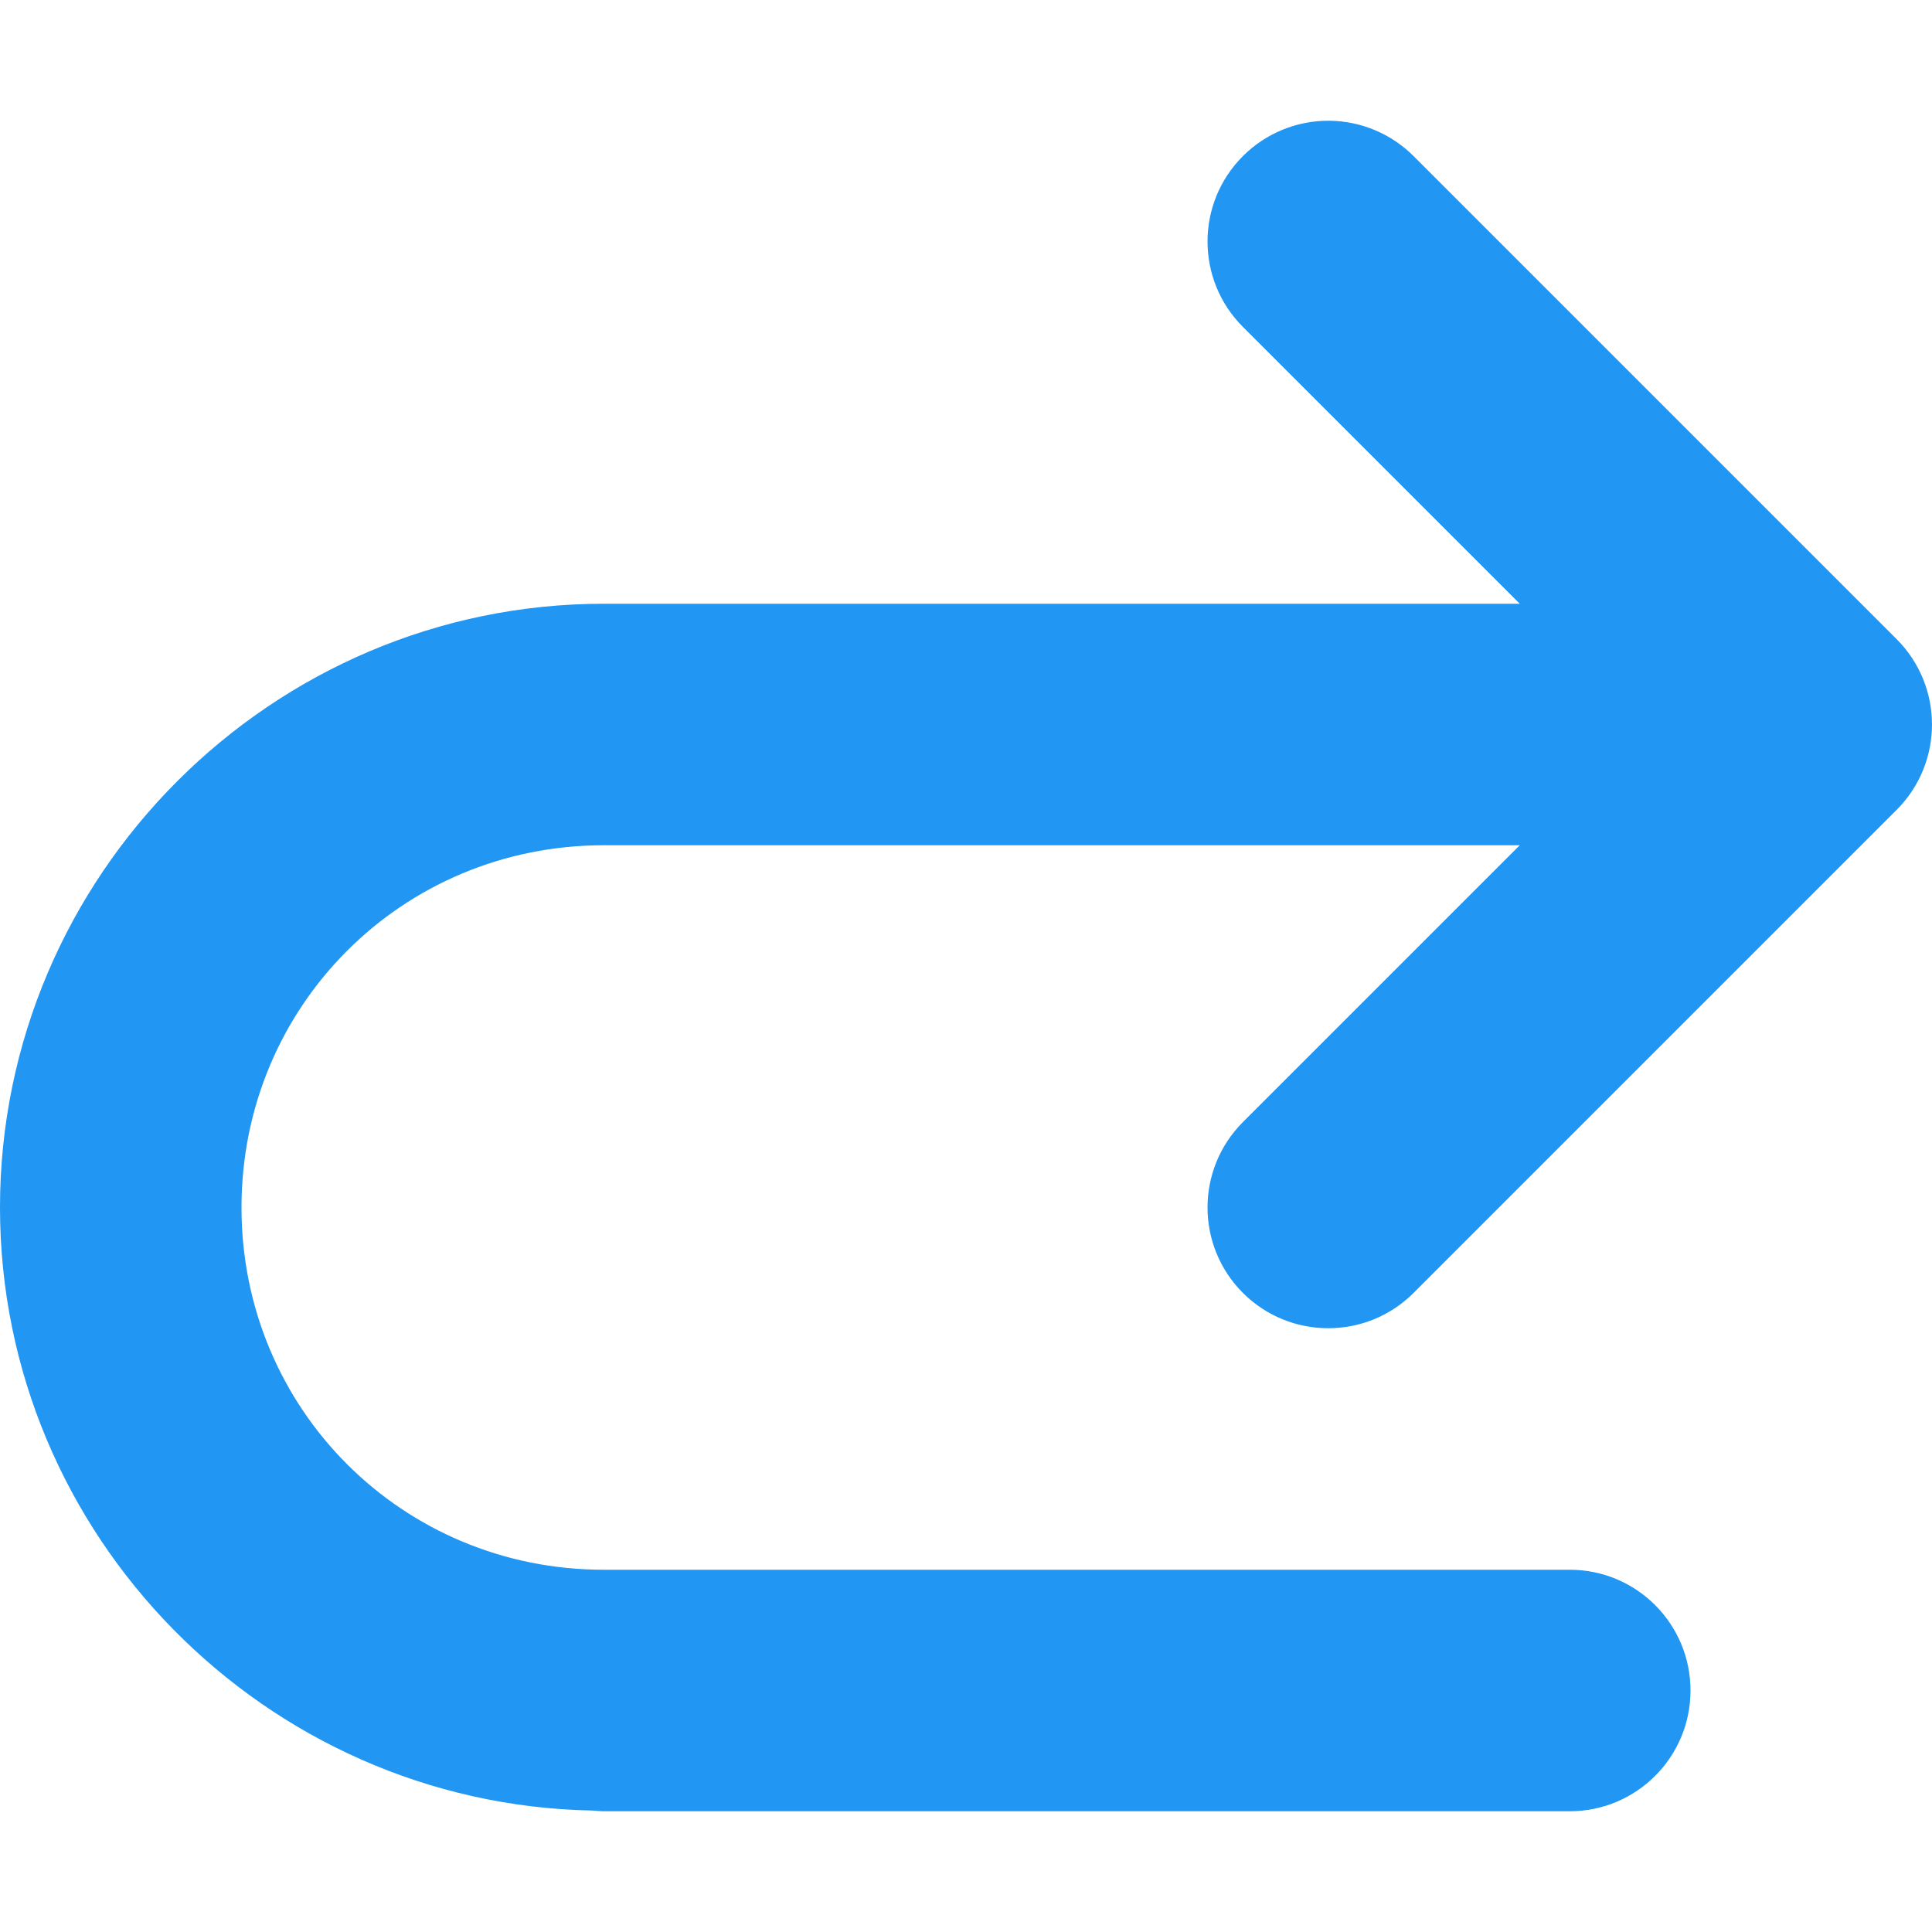
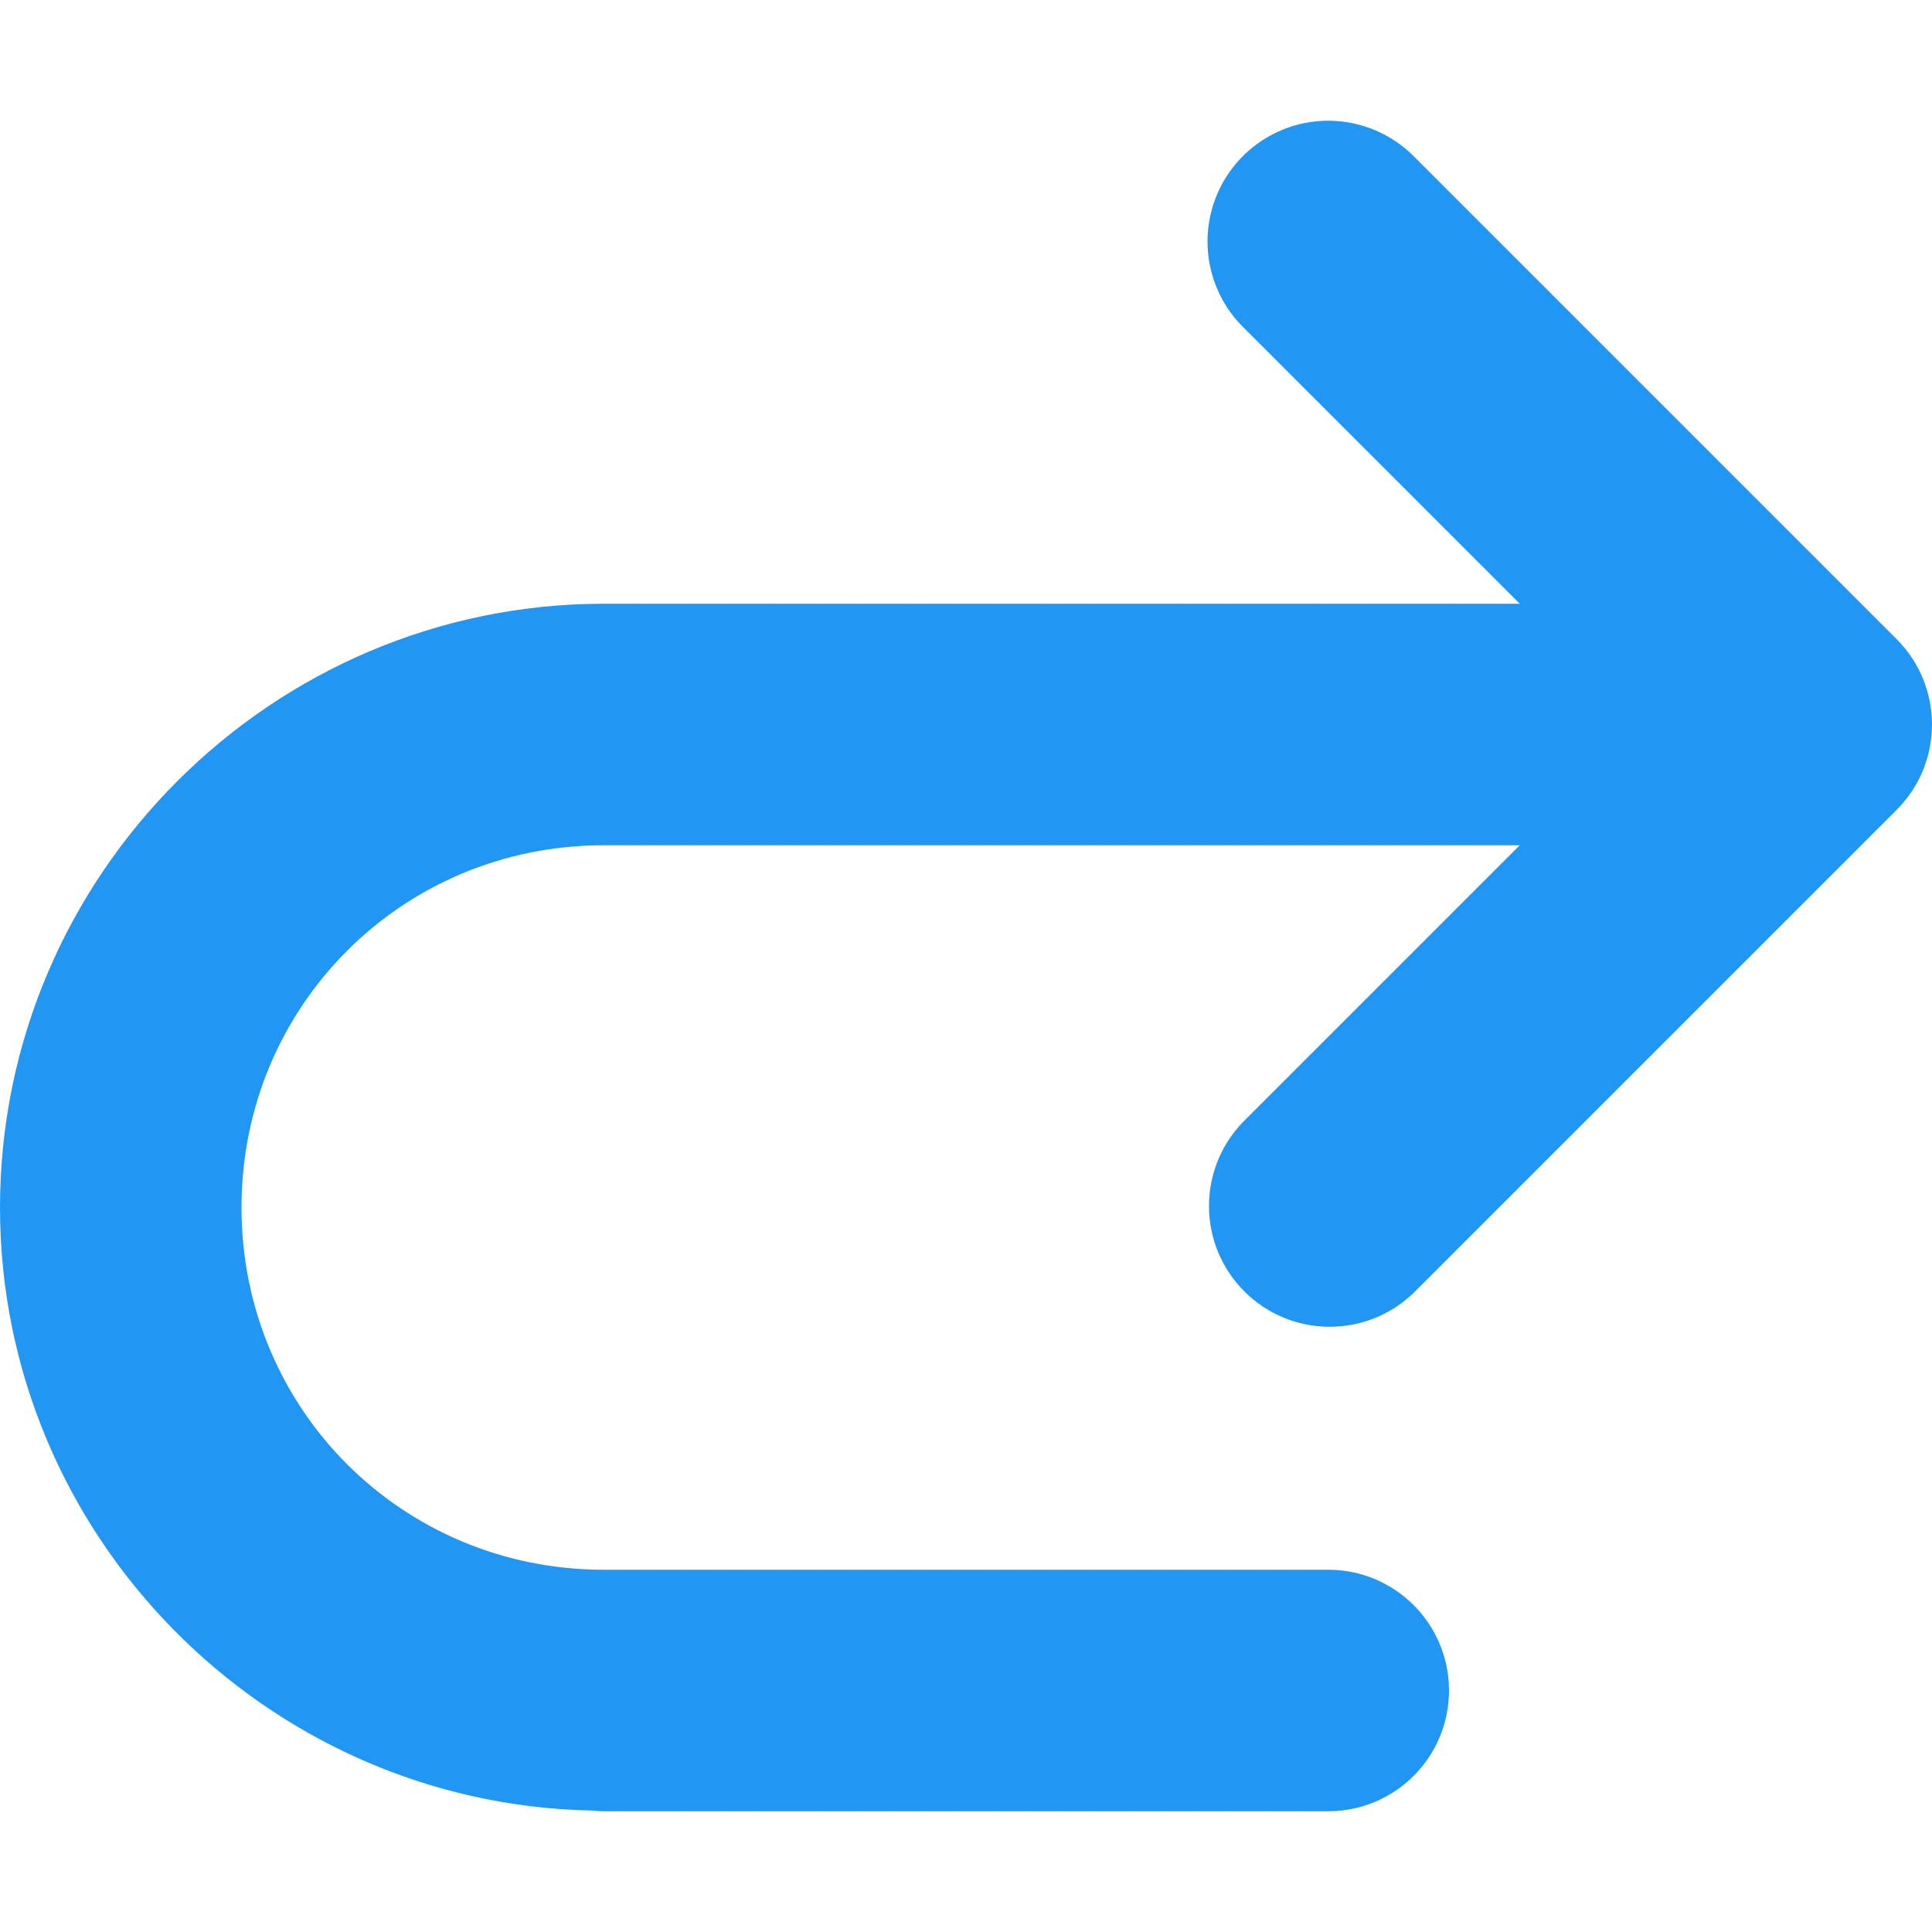
- <svg xmlns="http://www.w3.org/2000/svg" width="16" height="16">
-   <path d="M11.014 1a1 1 0 0 1 .693.293l4 4a1 1 0 0 1 0 1.414l-4 4a1 1 0 0 1-1.414 0 1 1 0 0 1 0-1.414L12.586 7H5c-1.669 0-3 1.331-3 3s1.331 3 3 3h8a1 1 0 0 1 1 1 1 1 0 0 1-1 1H5c-.033 0-.066-.005-.1-.006C2.197 14.94 0 12.716 0 10c0-2.75 2.25-5 5-5h7.586l-2.293-2.293a1 1 0 0 1 0-1.414 1 1 0 0 1 .72-.293z" style="line-height:normal;font-variant-ligatures:normal;font-variant-position:normal;font-variant-caps:normal;font-variant-numeric:normal;font-variant-alternates:normal;font-variant-east-asian:normal;font-feature-settings:normal;font-variation-settings:normal;text-indent:0;text-align:start;text-decoration-line:none;text-decoration-style:solid;text-decoration-color:#000;text-transform:none;text-orientation:mixed;white-space:normal;shape-padding:0;shape-margin:0;inline-size:0;isolation:auto;mix-blend-mode:normal;solid-color:#000;solid-opacity:1" fill="#2196f3" />
+ <svg xmlns="http://www.w3.org/2000/svg" height="16" width="16">
+   <path fill="#2196f3" style="line-height:normal;font-variant-ligatures:normal;font-variant-position:normal;font-variant-caps:normal;font-variant-numeric:normal;font-variant-alternates:normal;font-variant-east-asian:normal;font-feature-settings:normal;font-variation-settings:normal;text-indent:0;text-align:start;text-decoration-line:none;text-decoration-style:solid;text-decoration-color:#000;text-transform:none;text-orientation:mixed;white-space:normal;shape-padding:0;shape-margin:0;inline-size:0;isolation:auto;mix-blend-mode:normal;solid-color:#000;solid-opacity:1" d="M11.014 1a1 1 0 0 1 .693.293l4 4a1 1 0 0 1 0 1.414l-4 4a1 1 0 0 1-1.414-1.414L12.586 7H5c-1.669 0-3 1.331-3 3s1.331 3 3 3h6a1 1 0 1 1 0 2H5c-.033 0-.066-.005-.1-.006C2.197 14.94 0 12.716 0 10c0-2.75 2.25-5 5-5h7.586l-2.293-2.293A1 1 0 0 1 11.013 1z" />
</svg>
